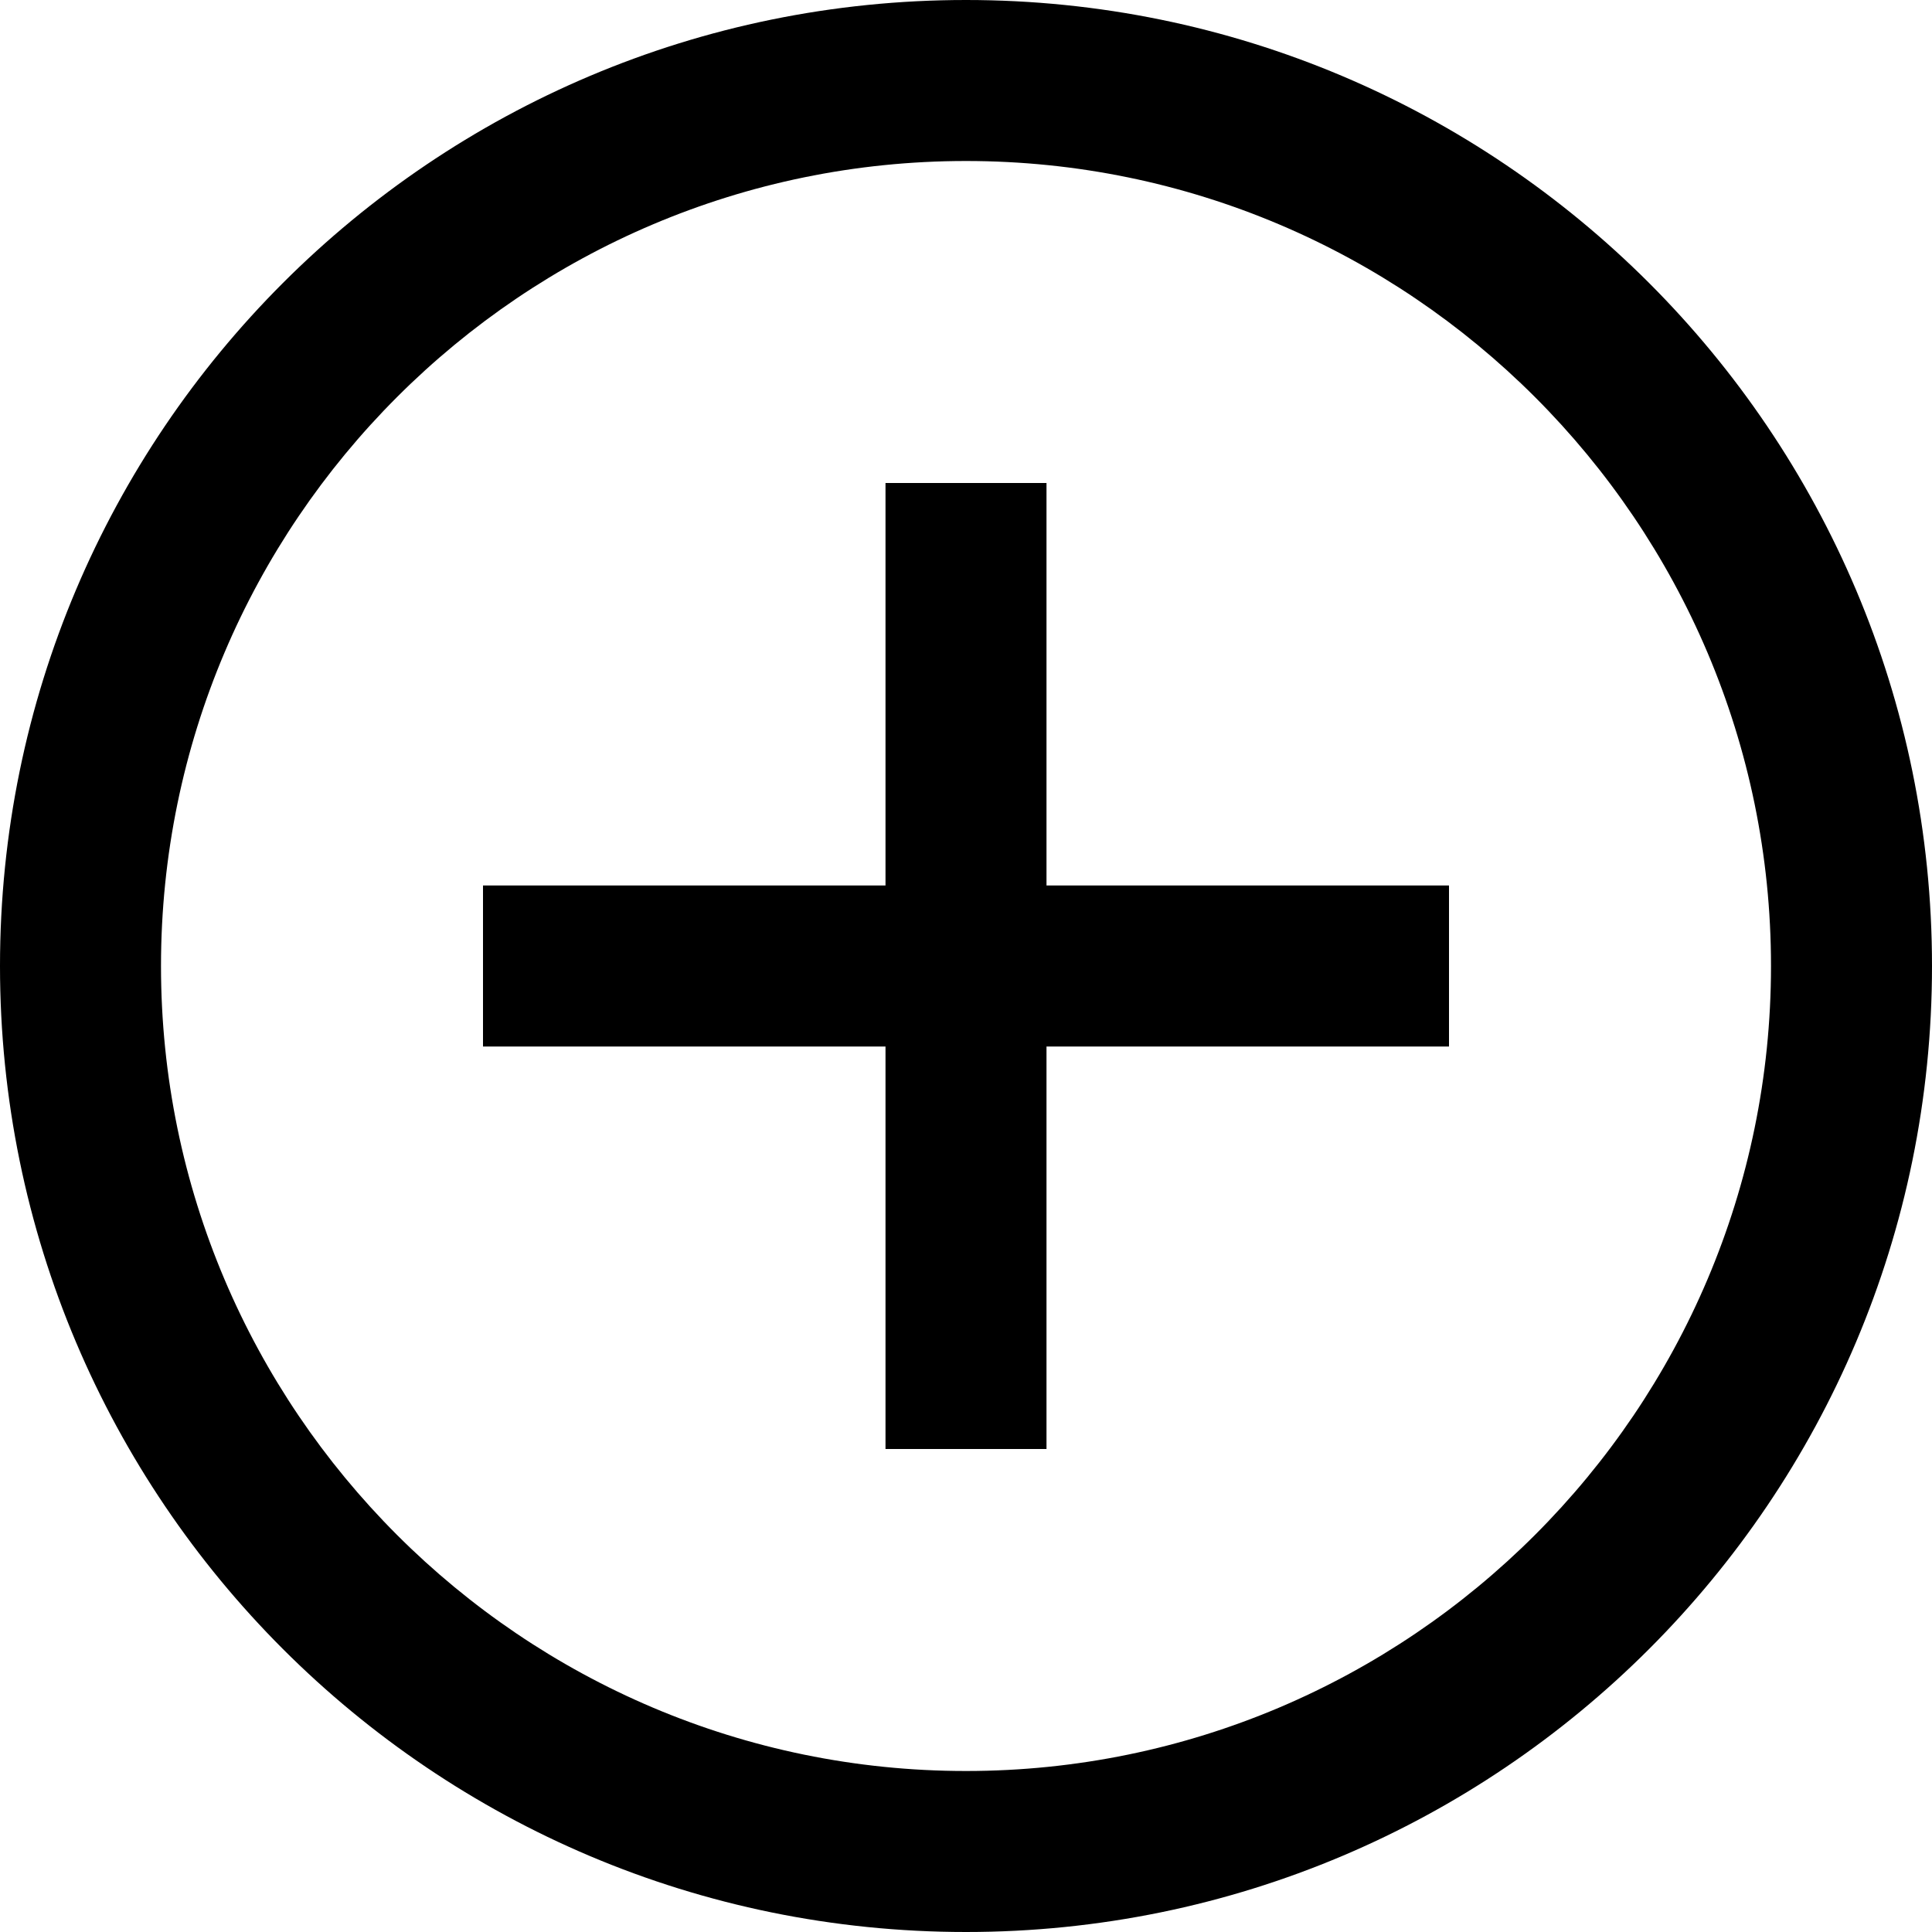
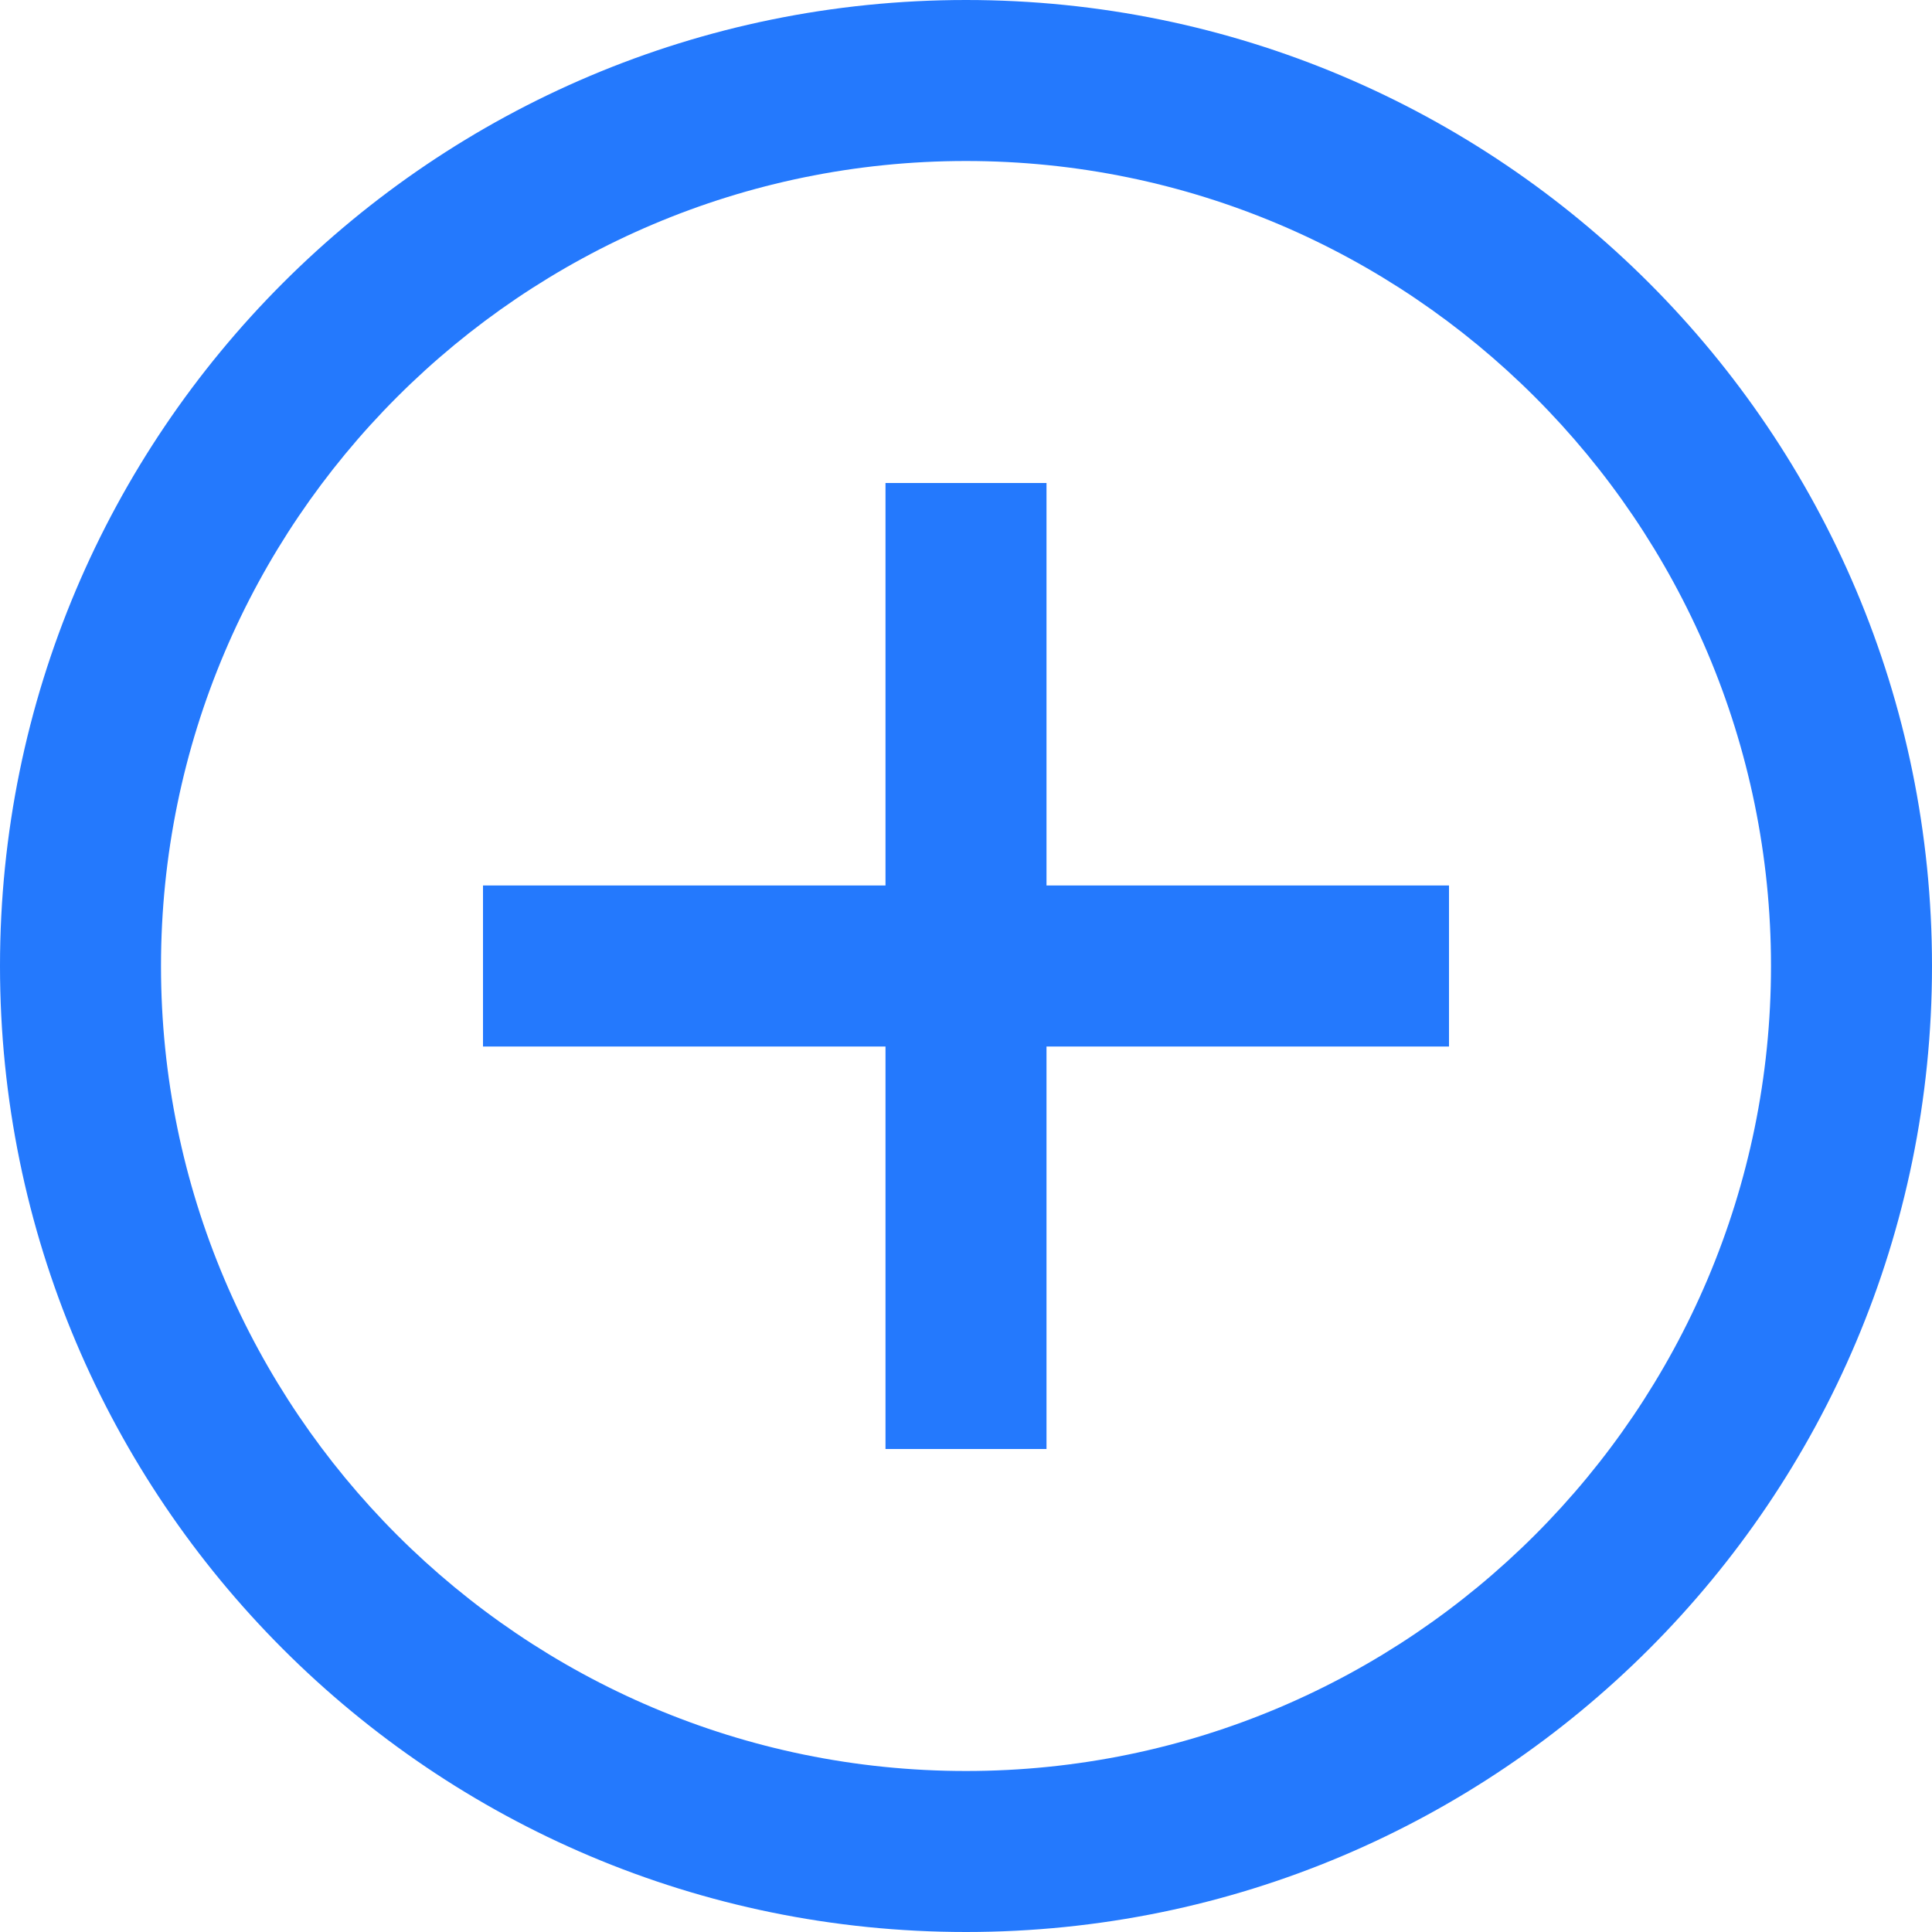
<svg xmlns="http://www.w3.org/2000/svg" width="24" height="24" viewBox="0 0 24 24">
-   <path d="M12 2c5.514 0 10 4.486 10 10s-4.486 10-10 10-10-4.486-10-10 4.486-10 10-10zm0-2c-6.627 0-12 5.373-12 12s5.373 12 12 12 12-5.373 12-12-5.373-12-12-12zm6 13h-5v5h-2v-5h-5v-2h5v-5h2v5h5v2z" />
+   <path fill="#2479fd" d="M12 2c5.514 0 10 4.486 10 10s-4.486 10-10 10-10-4.486-10-10 4.486-10 10-10zm0-2c-6.627 0-12 5.373-12 12s5.373 12 12 12 12-5.373 12-12-5.373-12-12-12zm6 13h-5v5h-2v-5h-5v-2h5v-5h2v5h5v2z" />
</svg>
